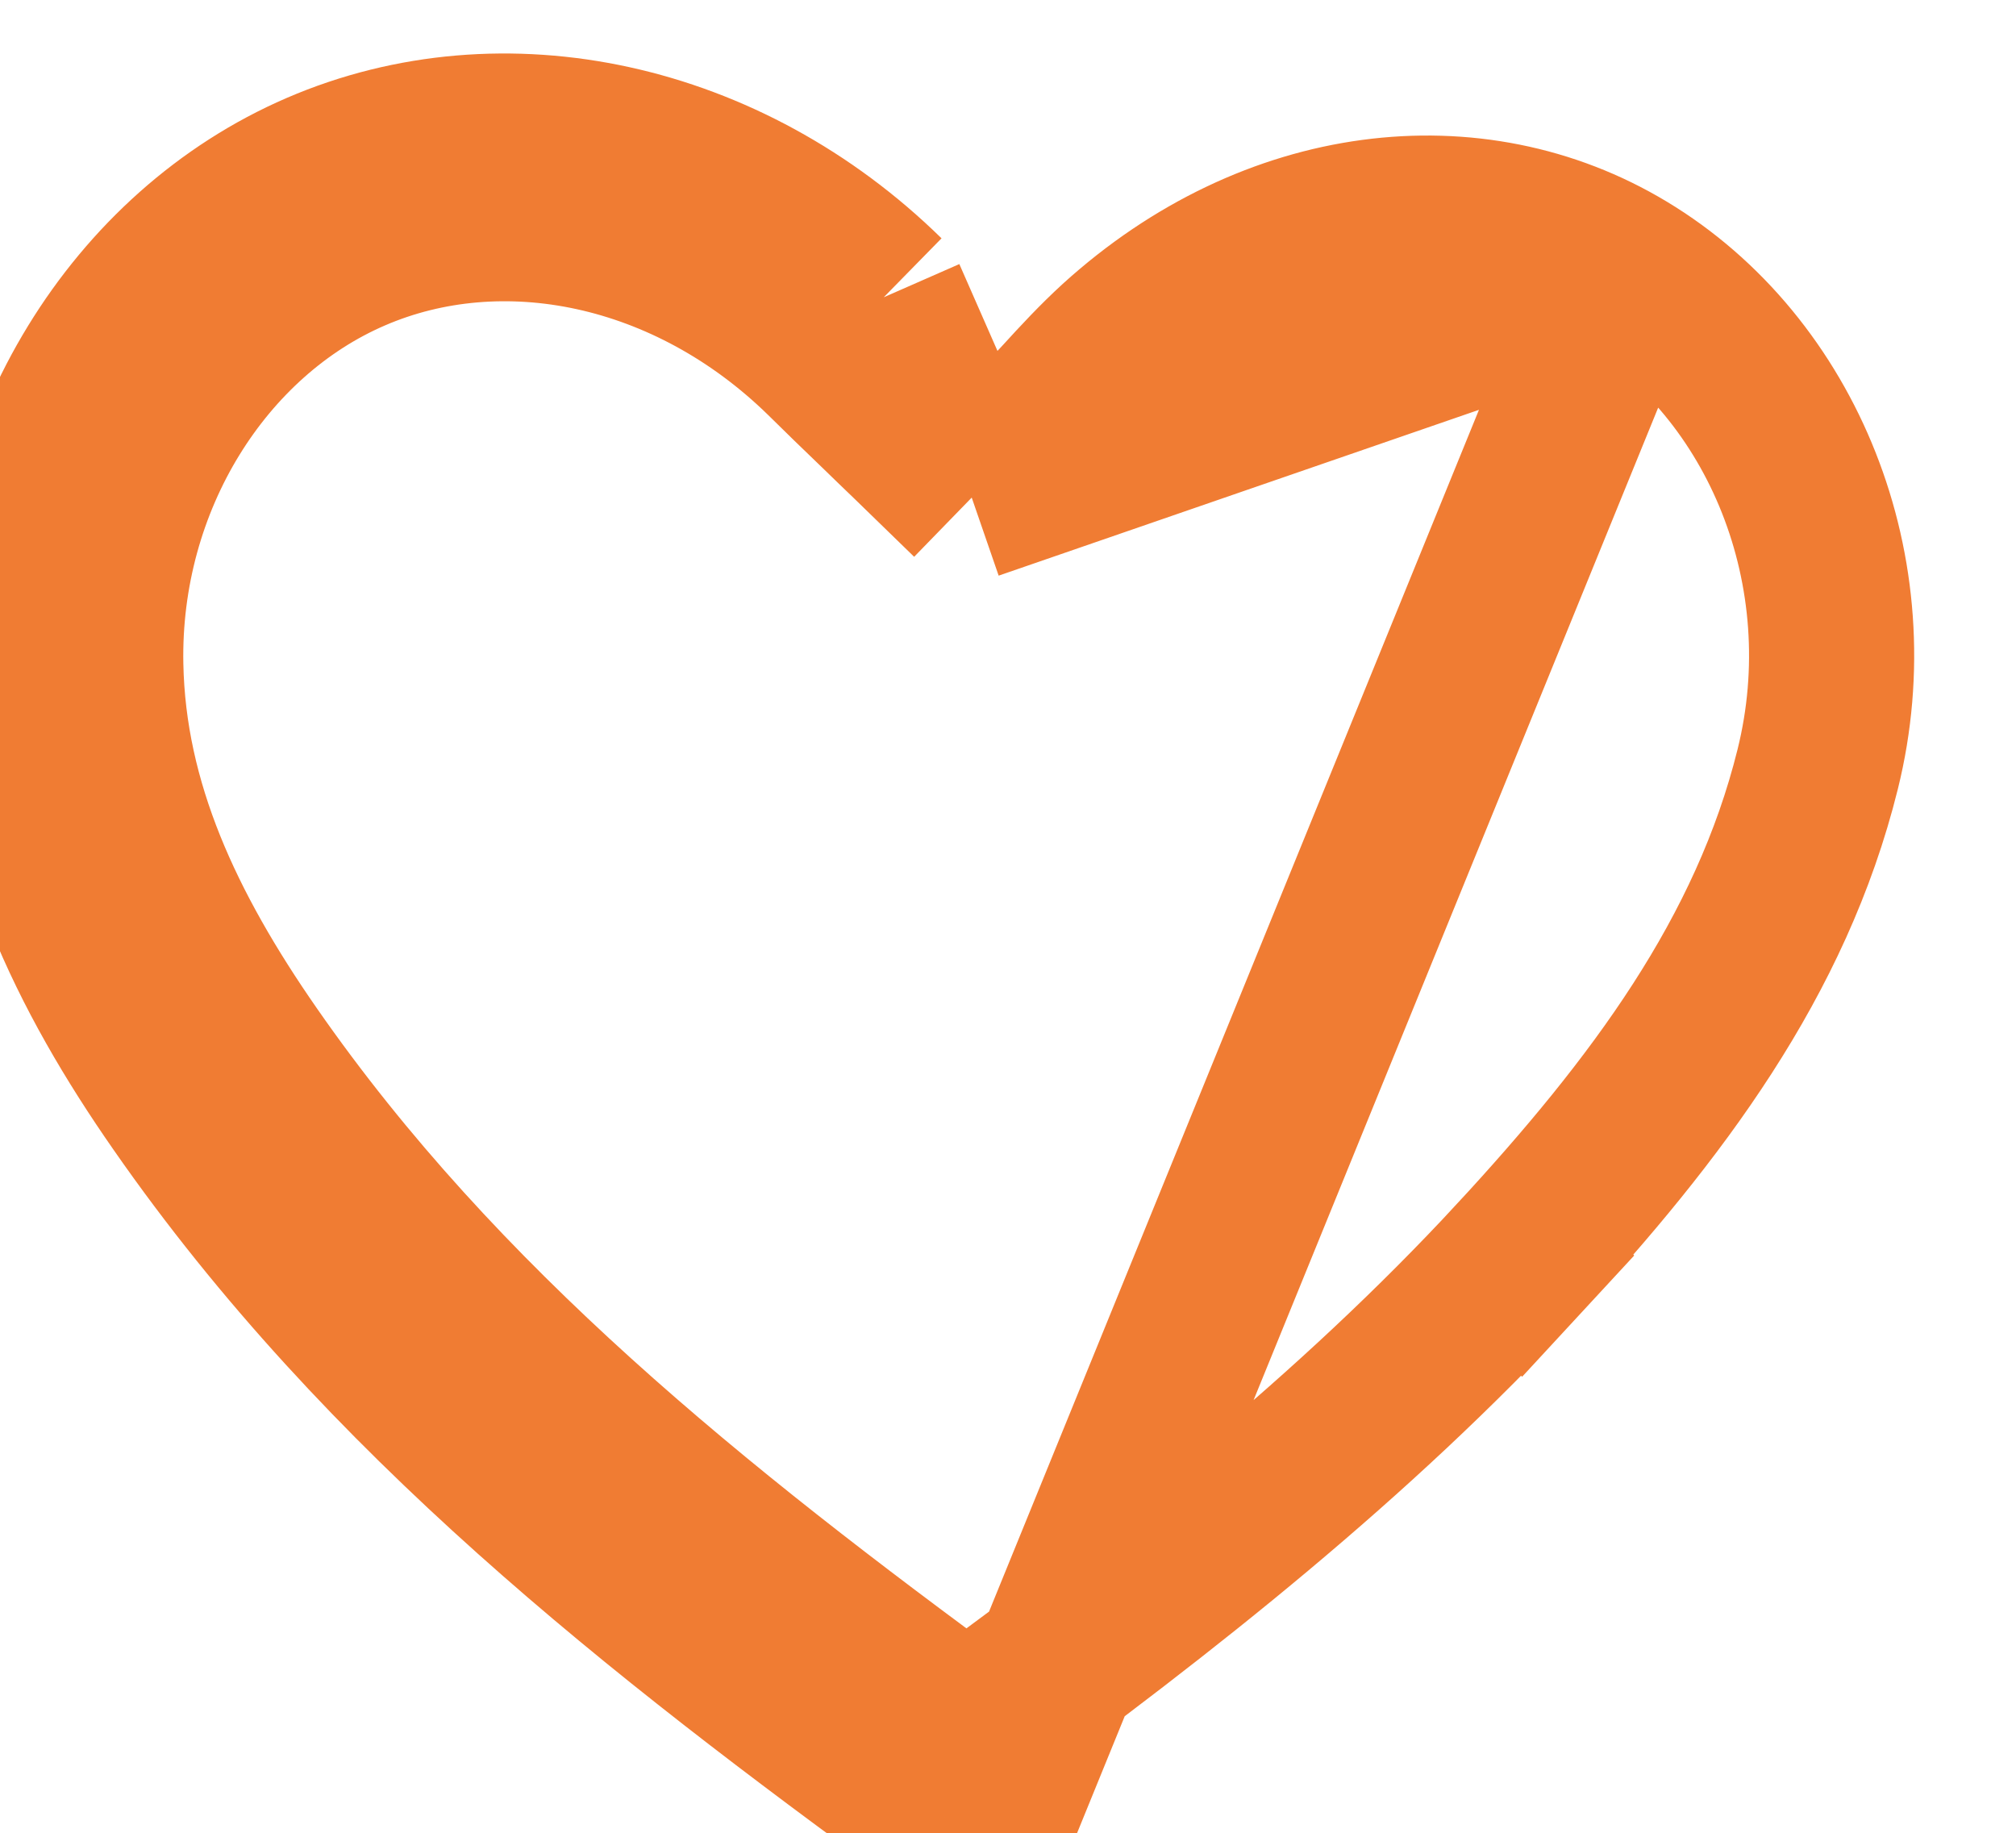
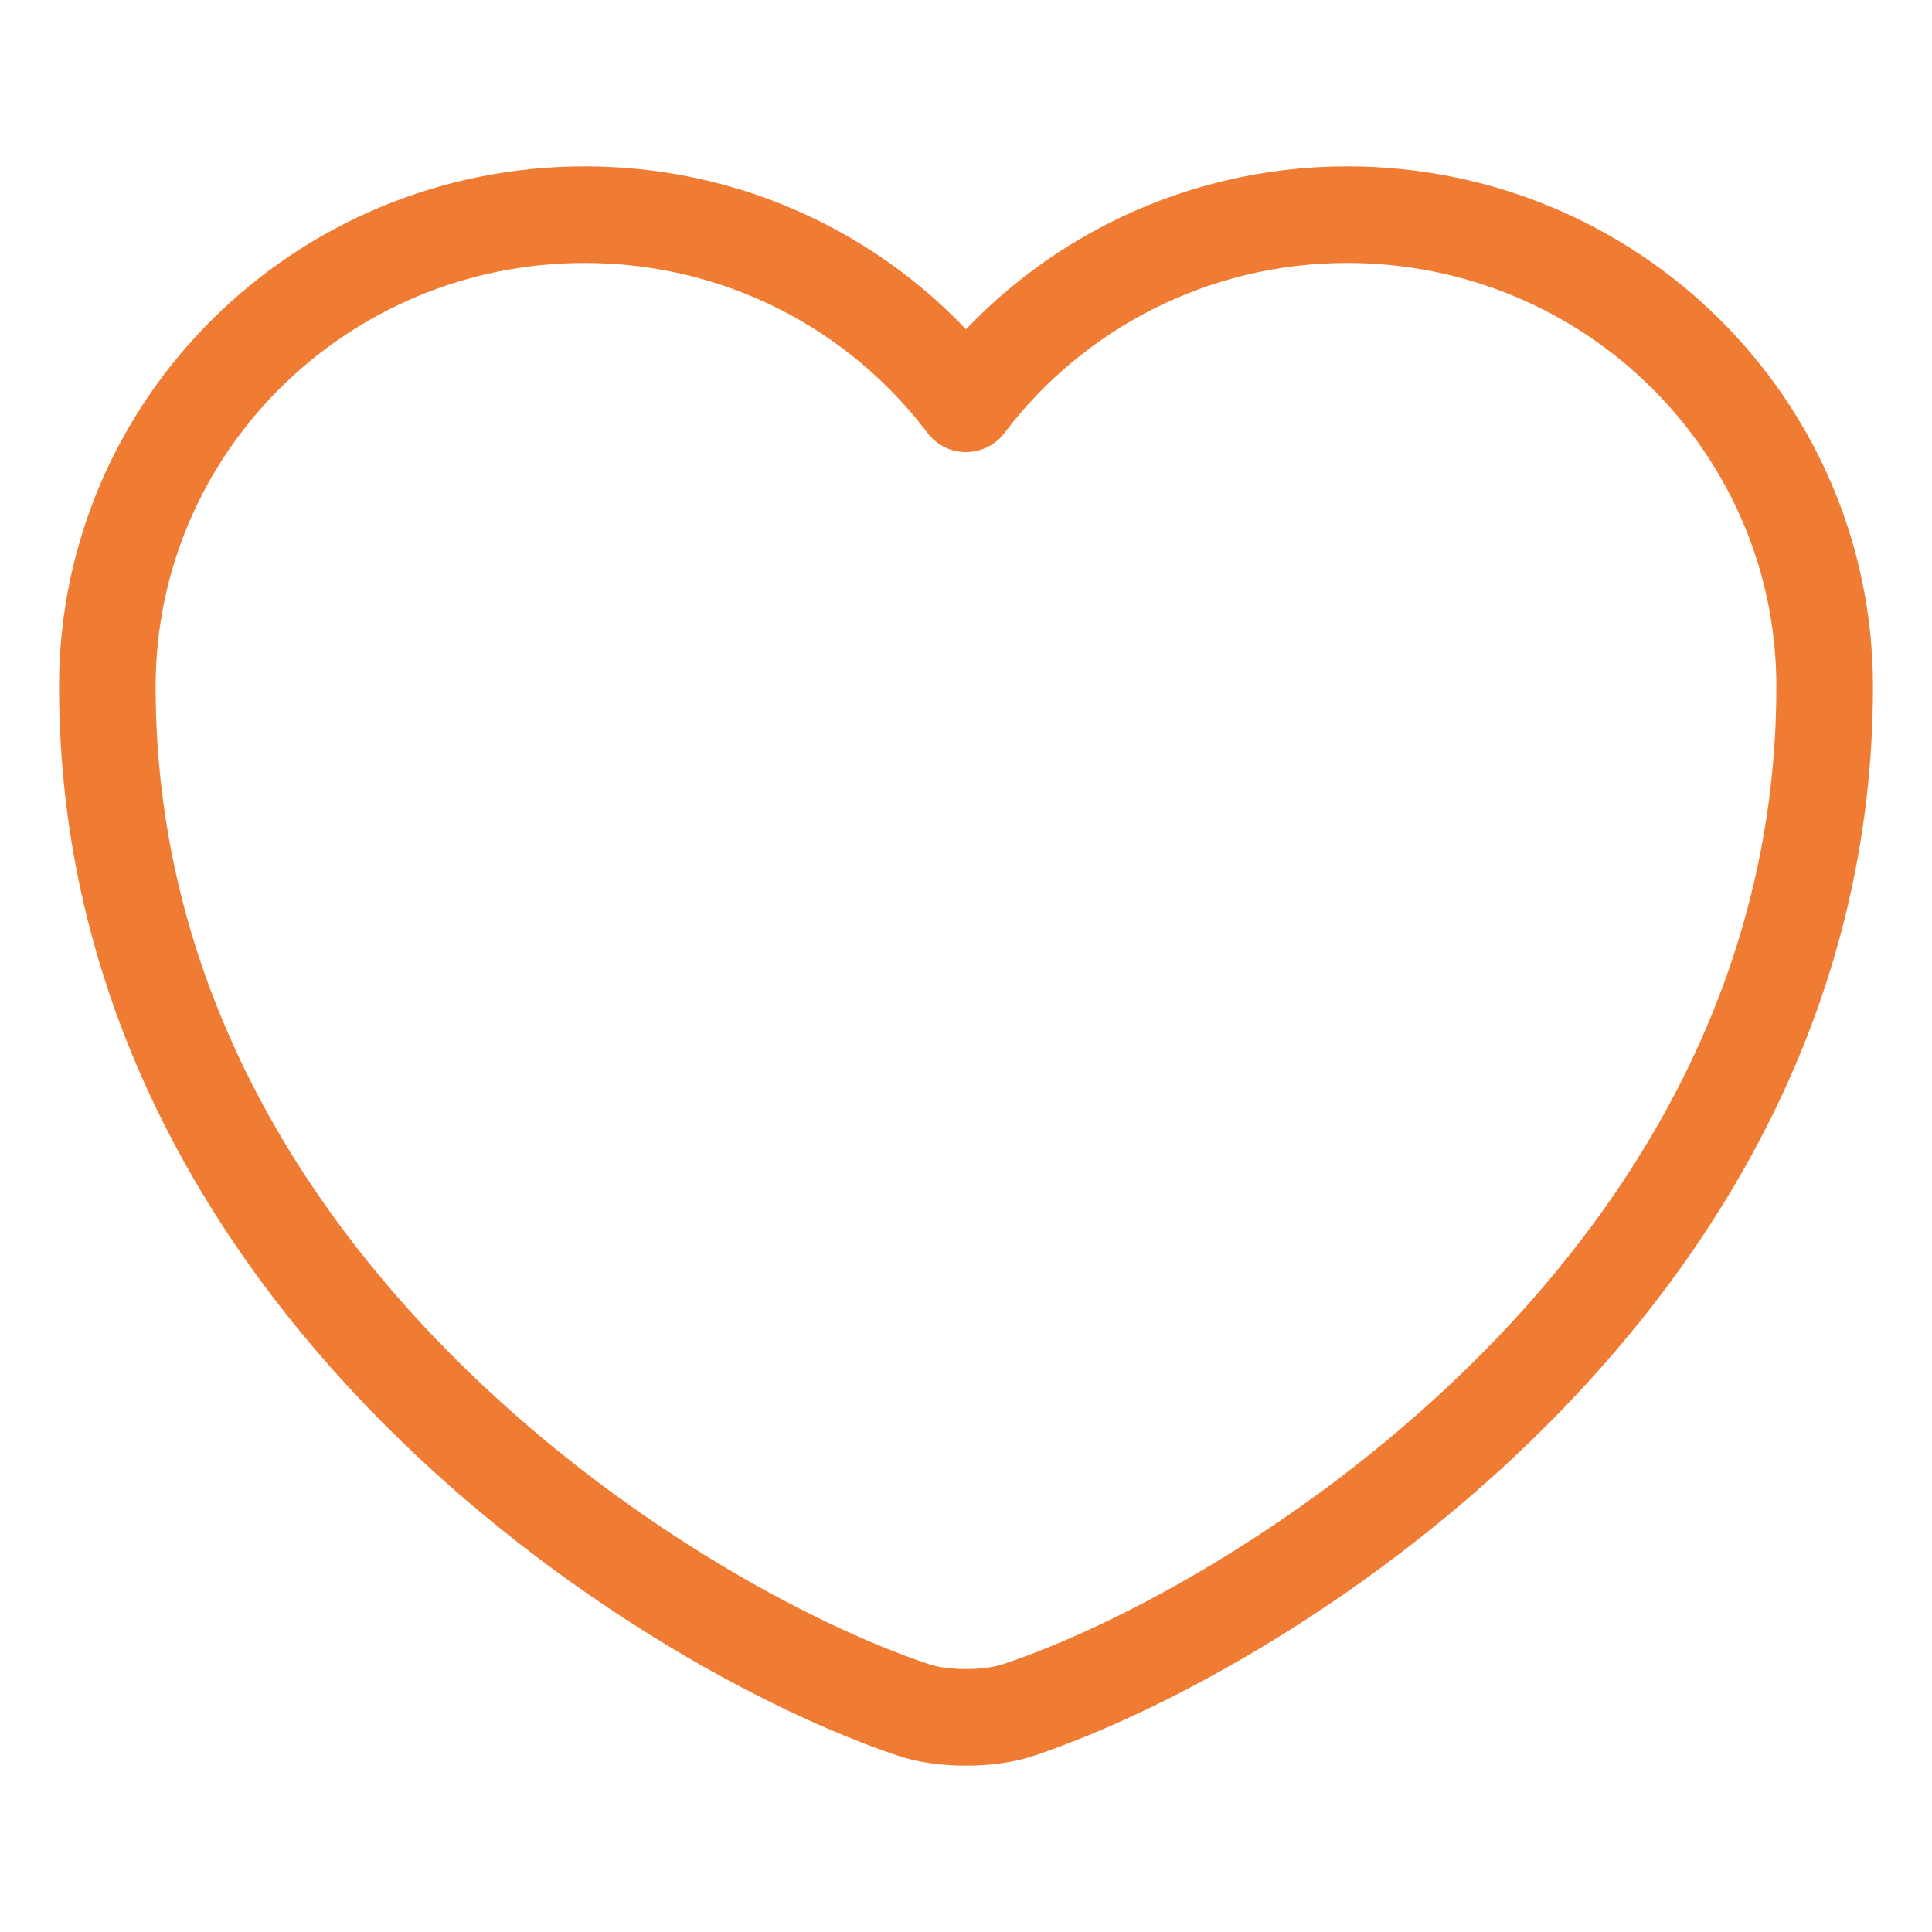
- <svg xmlns="http://www.w3.org/2000/svg" width="11" height="10" viewBox="0 0 11 10" fill="none">
-   <path d="M5.302 2.715L4.977 2.399C4.915 2.34 4.856 2.282 4.798 2.226C4.697 2.129 4.601 2.036 4.507 1.943M5.302 2.715L4.822 1.622M5.302 2.715L5.616 2.388C5.683 2.318 5.742 2.253 5.798 2.194C5.902 2.08 5.994 1.981 6.102 1.882L6.102 1.882C6.949 1.113 8.041 0.991 8.862 1.486M5.302 2.715L8.862 1.486M4.507 1.943L4.822 1.622M4.507 1.943C4.507 1.943 4.507 1.943 4.507 1.943L4.822 1.622M4.507 1.943C3.761 1.213 2.739 1.009 1.922 1.362L1.922 1.362C1.103 1.715 0.53 2.617 0.55 3.63L0.55 3.63C0.565 4.397 0.887 5.08 1.36 5.76L1.36 5.76C2.388 7.239 3.782 8.352 5.273 9.444M4.822 1.622C3.963 0.78 2.749 0.514 1.743 0.948C0.742 1.38 0.076 2.46 0.1 3.639C0.117 4.533 0.493 5.304 0.99 6.017C2.099 7.612 3.605 8.787 5.153 9.914M5.273 9.444C5.241 9.468 5.208 9.492 5.176 9.515C5.204 9.494 5.224 9.488 5.226 9.487C5.23 9.486 5.231 9.486 5.232 9.486C5.233 9.485 5.236 9.485 5.24 9.485C5.245 9.485 5.253 9.485 5.265 9.486C5.276 9.488 5.295 9.491 5.319 9.498C5.343 9.506 5.379 9.521 5.418 9.55L5.309 9.7L5.309 9.7L5.153 9.914M5.273 9.444C6.358 8.653 7.389 7.838 8.28 6.875L8.611 7.181L8.28 6.875C9.041 6.051 9.664 5.222 9.918 4.197L9.918 4.197C10.185 3.123 9.728 2.007 8.862 1.486M5.273 9.444C5.322 9.479 5.37 9.515 5.418 9.55L5.309 9.7L5.309 9.7L5.153 9.914M5.153 9.914C5.212 9.957 5.37 9.931 5.44 9.88L8.862 1.486" stroke="#F07C33" stroke-width="0.901" />
+ <svg xmlns="http://www.w3.org/2000/svg" width="18" height="18" viewBox="0 0 18 18" fill="none">
+   <path d="M9.496 15.929C9.224 16.024 8.776 16.024 8.504 15.929C6.184 15.151 1 11.902 1 6.397C1 3.966 2.992 2 5.448 2C6.904 2 8.192 2.692 9 3.762C9.808 2.692 11.104 2 12.552 2C15.008 2 17 3.966 17 6.397C17 11.902 11.816 15.151 9.496 15.929Z" stroke="#F07C33" stroke-width="0.9" stroke-linecap="round" stroke-linejoin="round" />
</svg>
